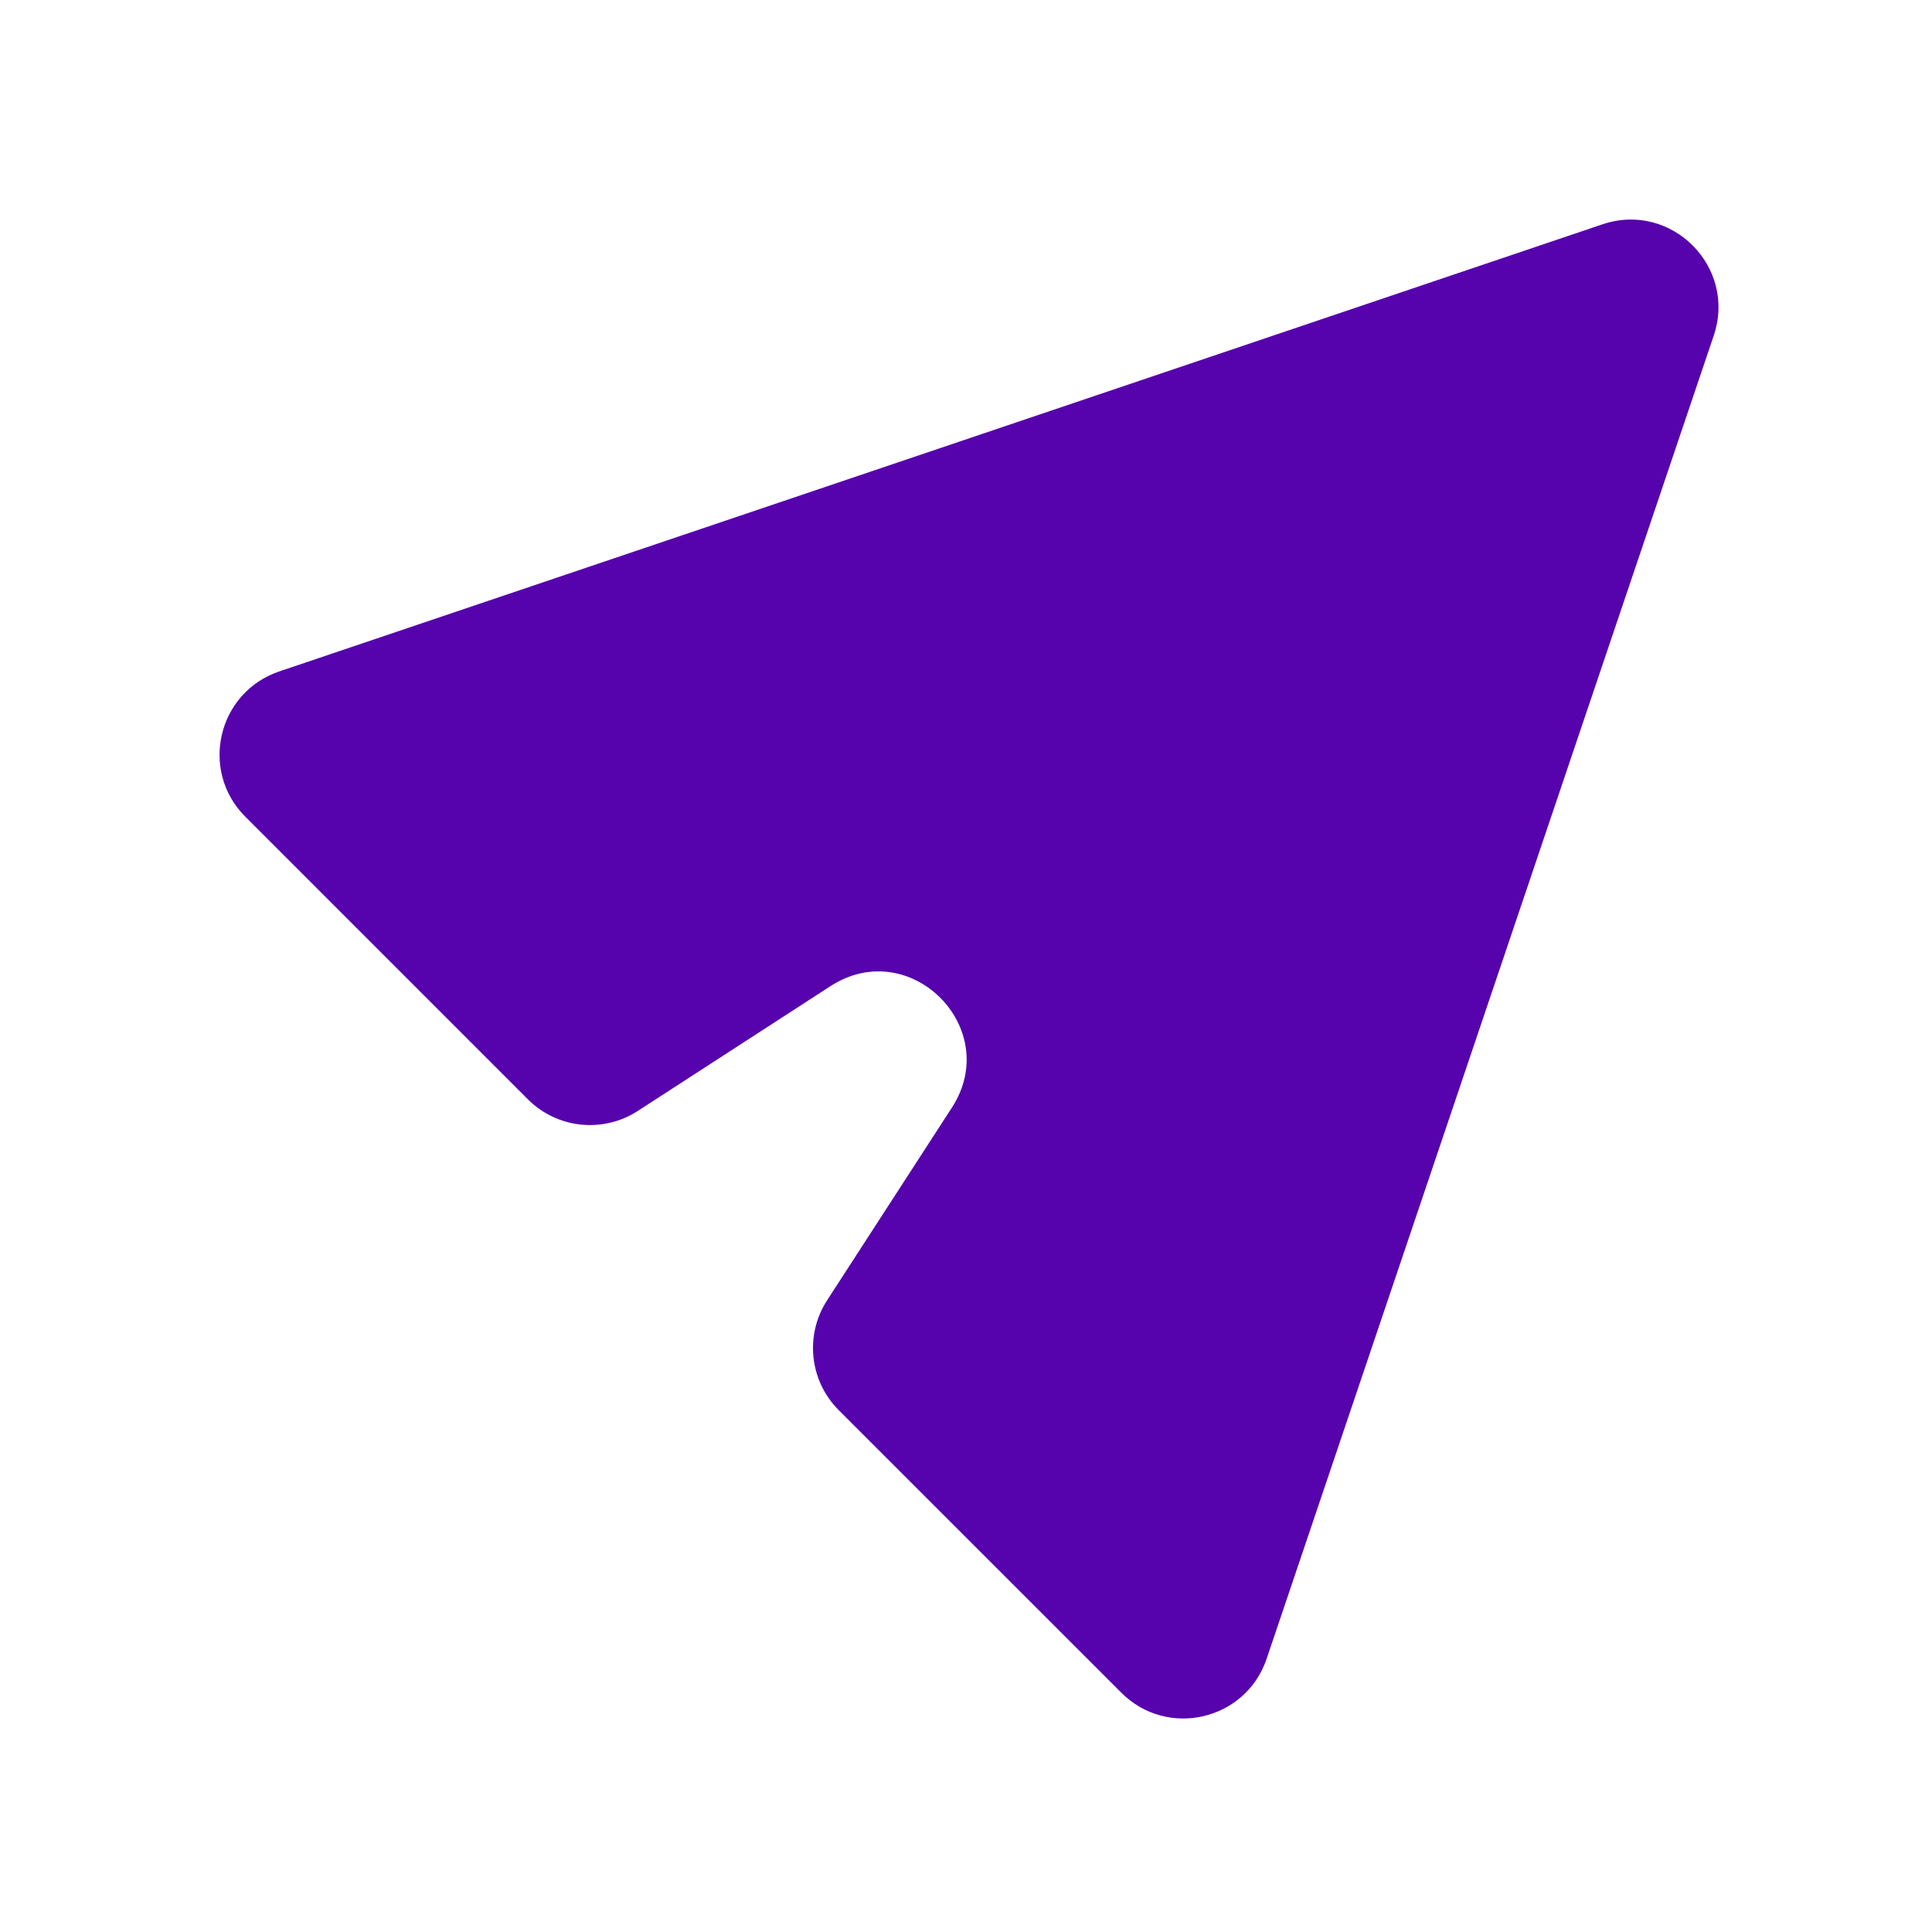
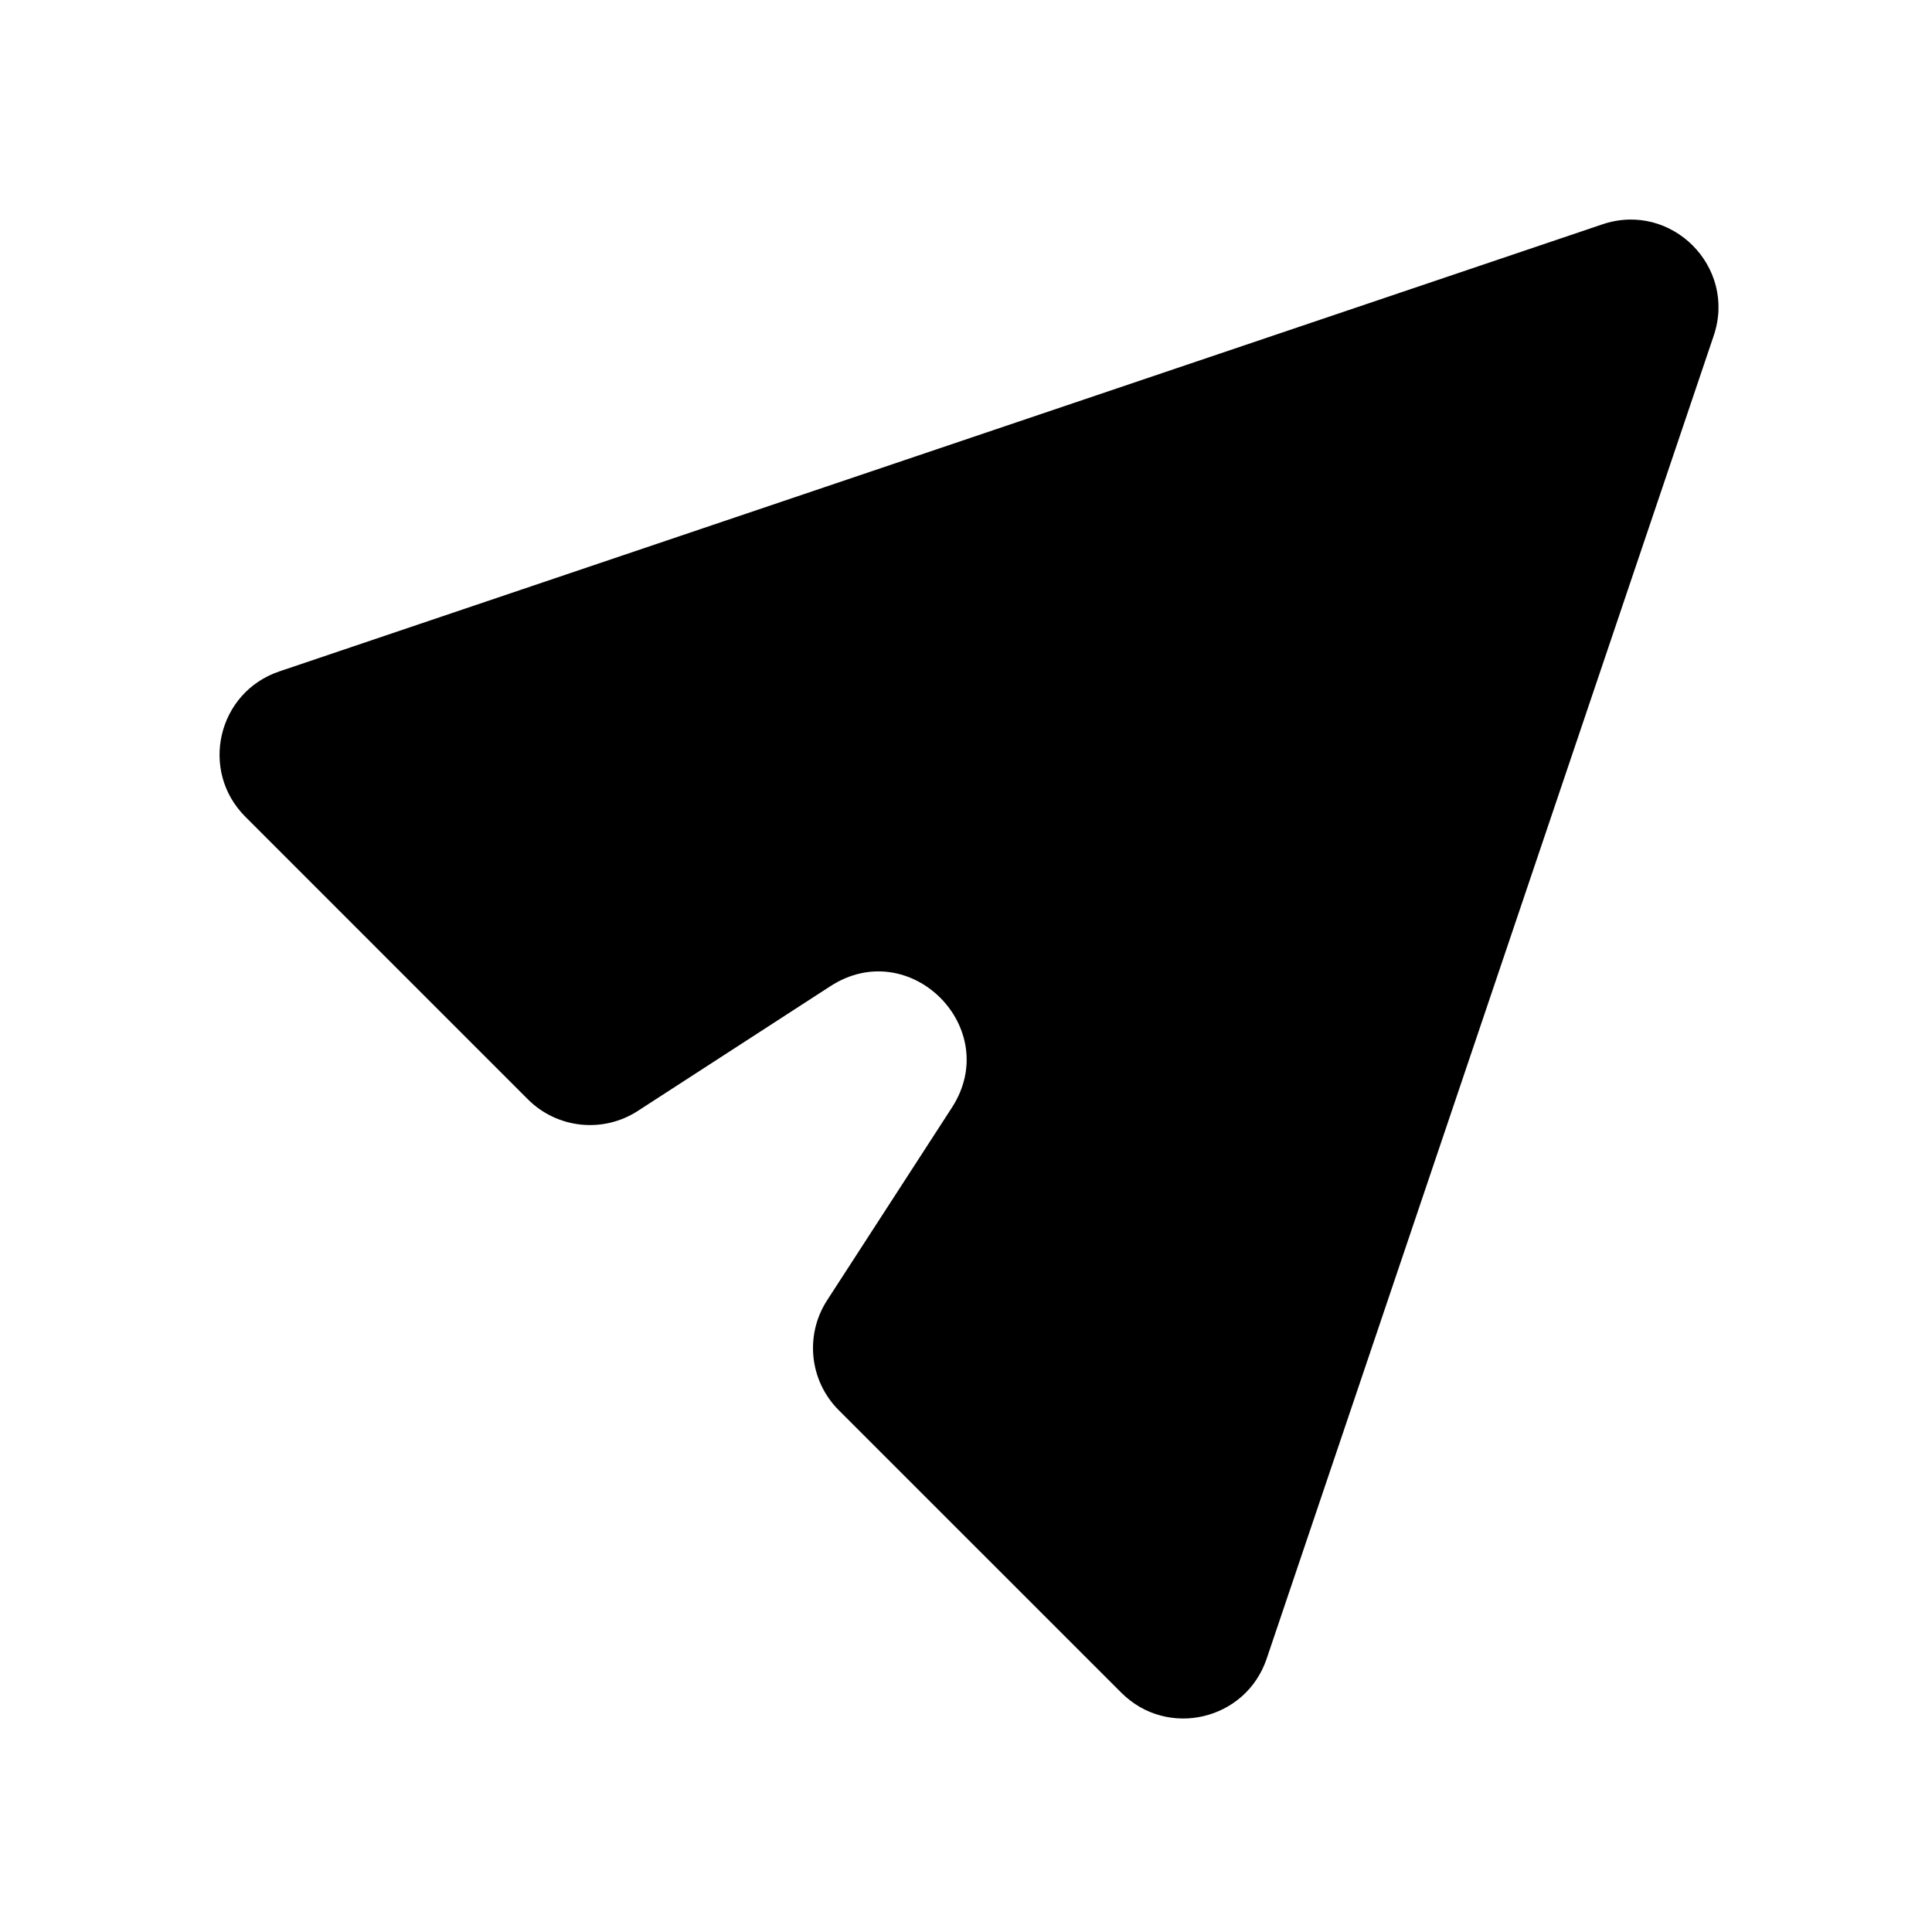
<svg xmlns="http://www.w3.org/2000/svg" width="44" height="44" viewBox="0 0 44 44" fill="none">
-   <path d="M25.538 38.551C26.587 39.6 28.372 39.182 28.847 37.777L39.029 7.644C39.559 6.075 38.063 4.579 36.494 5.109L6.361 15.291C4.955 15.766 4.538 17.551 5.587 18.6L12.023 25.037C12.69 25.704 13.733 25.814 14.525 25.301L18.913 22.459C20.723 21.287 22.851 23.415 21.679 25.225L18.837 29.613C18.324 30.405 18.434 31.448 19.101 32.115L25.538 38.551Z" fill="#5603AD" />
+   <path d="M25.538 38.551C26.587 39.6 28.372 39.182 28.847 37.777L39.029 7.644C39.559 6.075 38.063 4.579 36.494 5.109L6.361 15.291C4.955 15.766 4.538 17.551 5.587 18.6L12.023 25.037C12.69 25.704 13.733 25.814 14.525 25.301L18.913 22.459C20.723 21.287 22.851 23.415 21.679 25.225L18.837 29.613C18.324 30.405 18.434 31.448 19.101 32.115L25.538 38.551Z" fill="currentColor" />
</svg>
